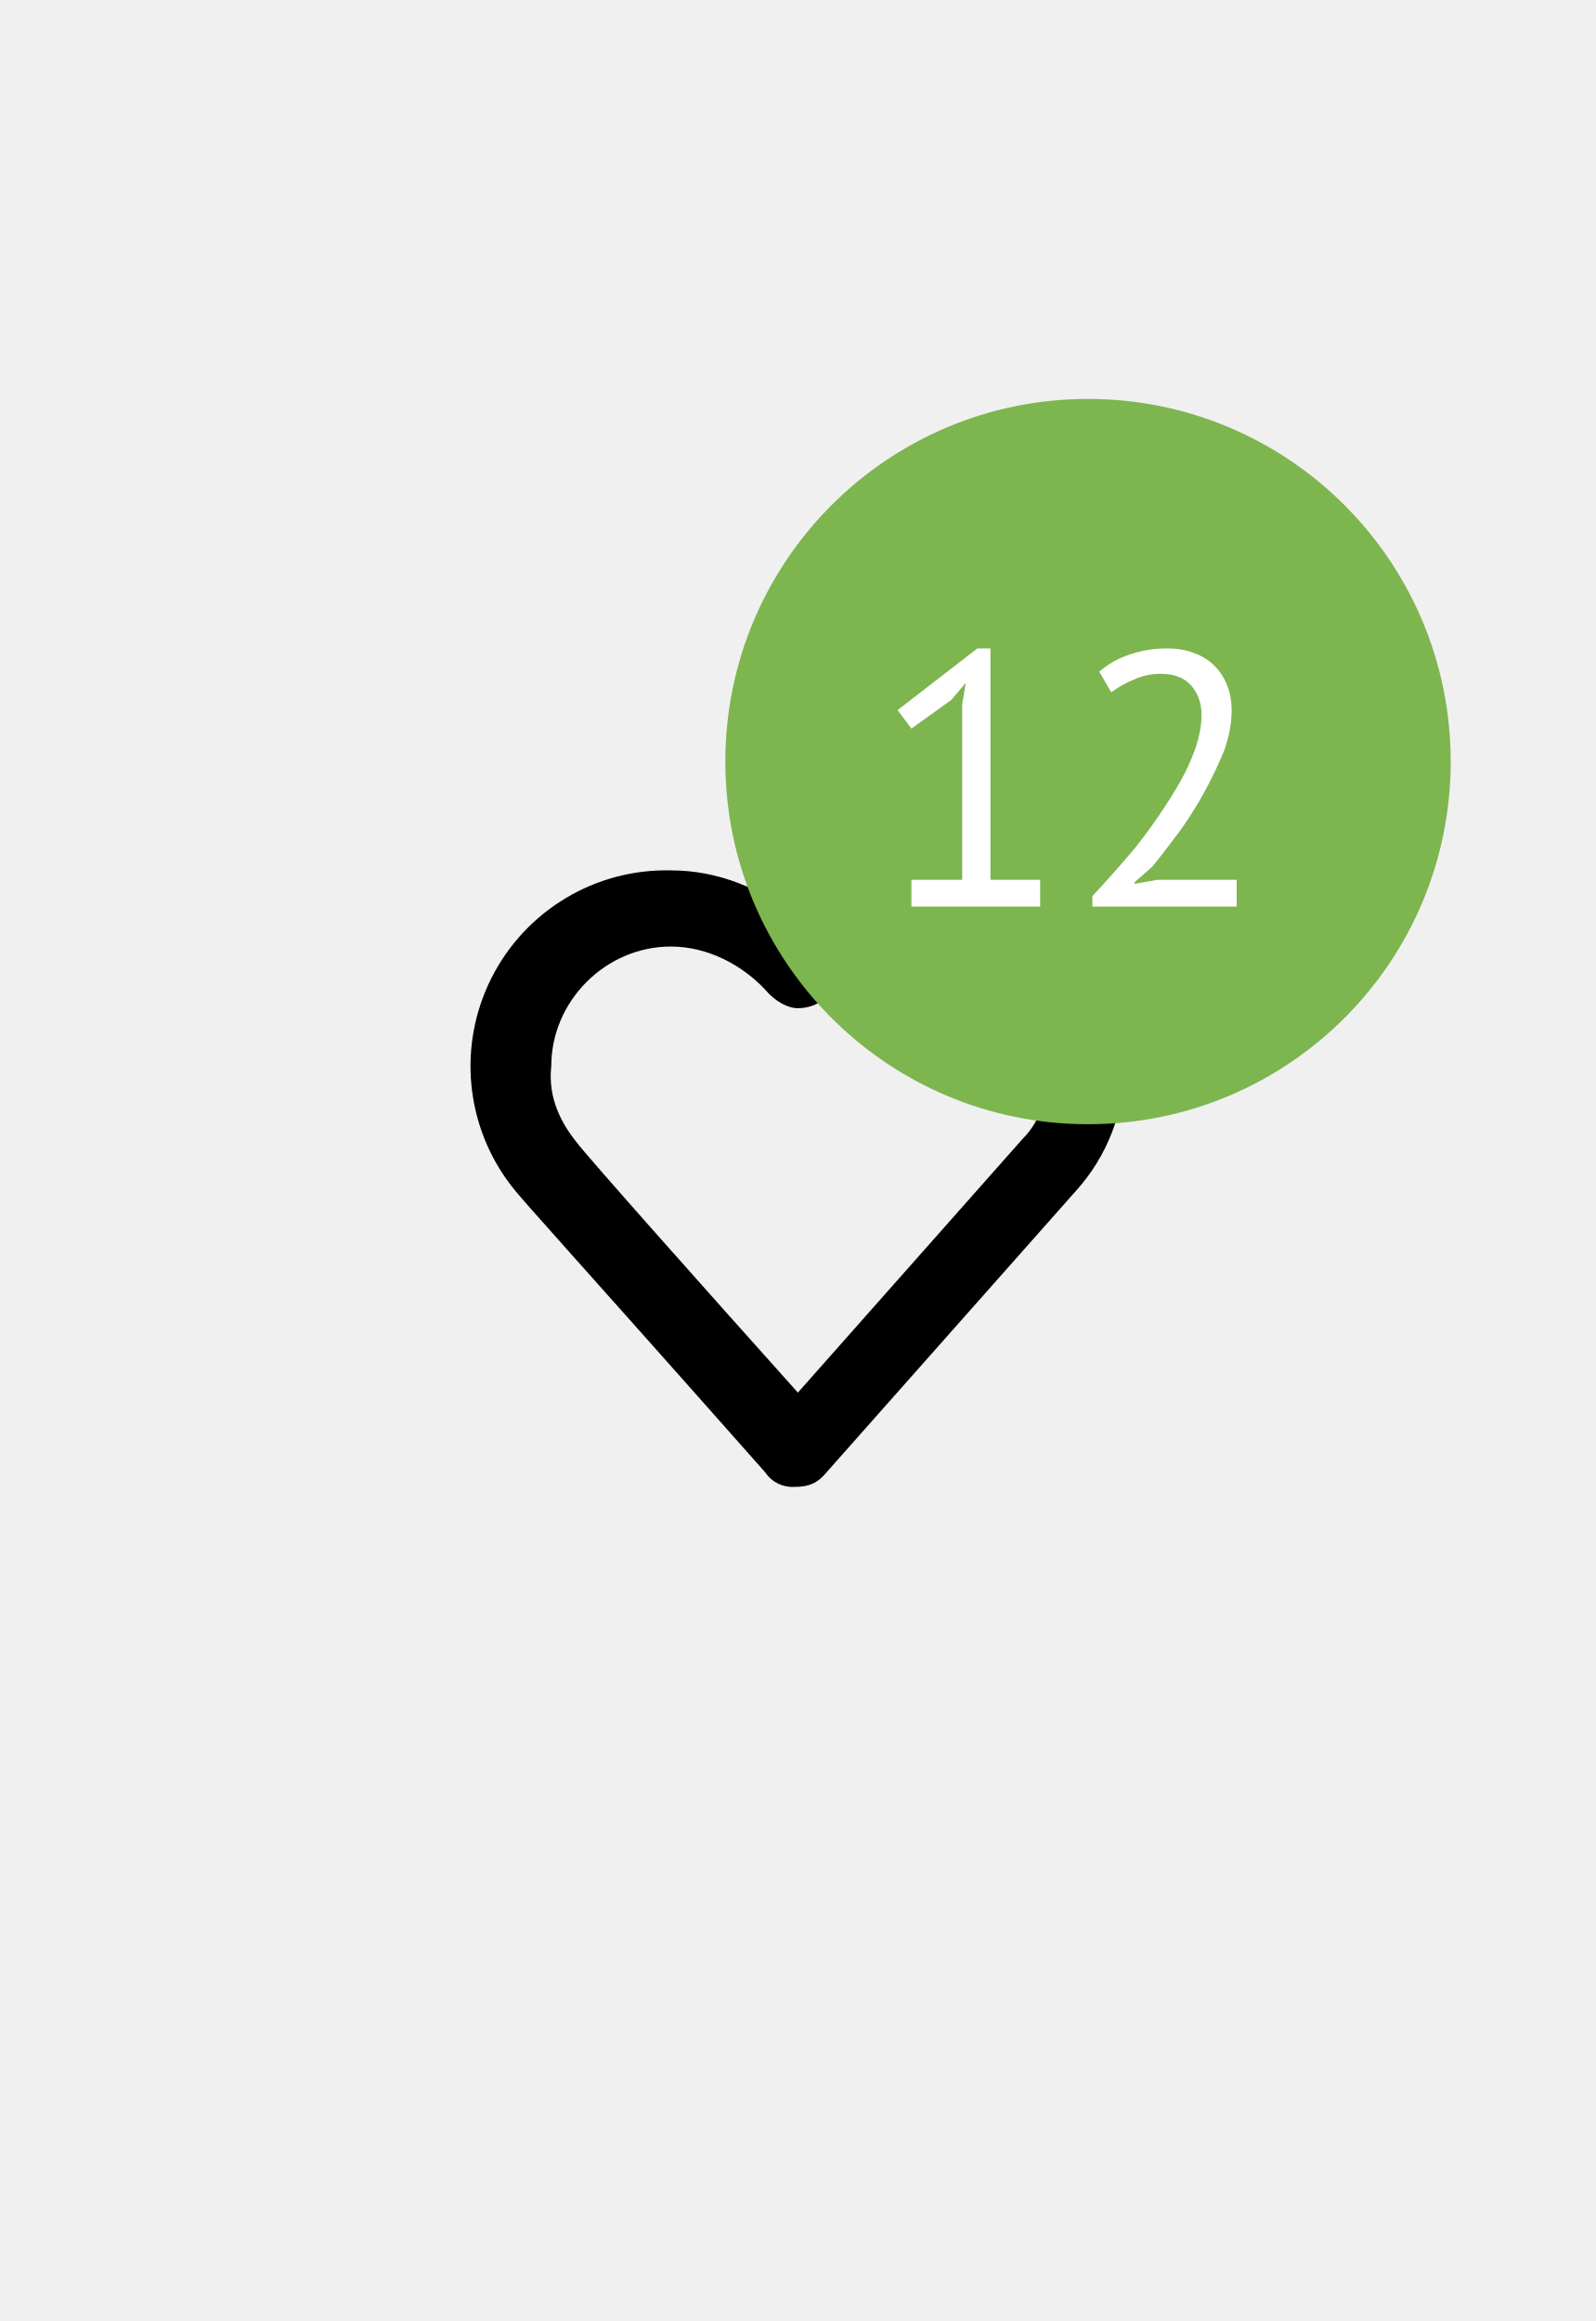
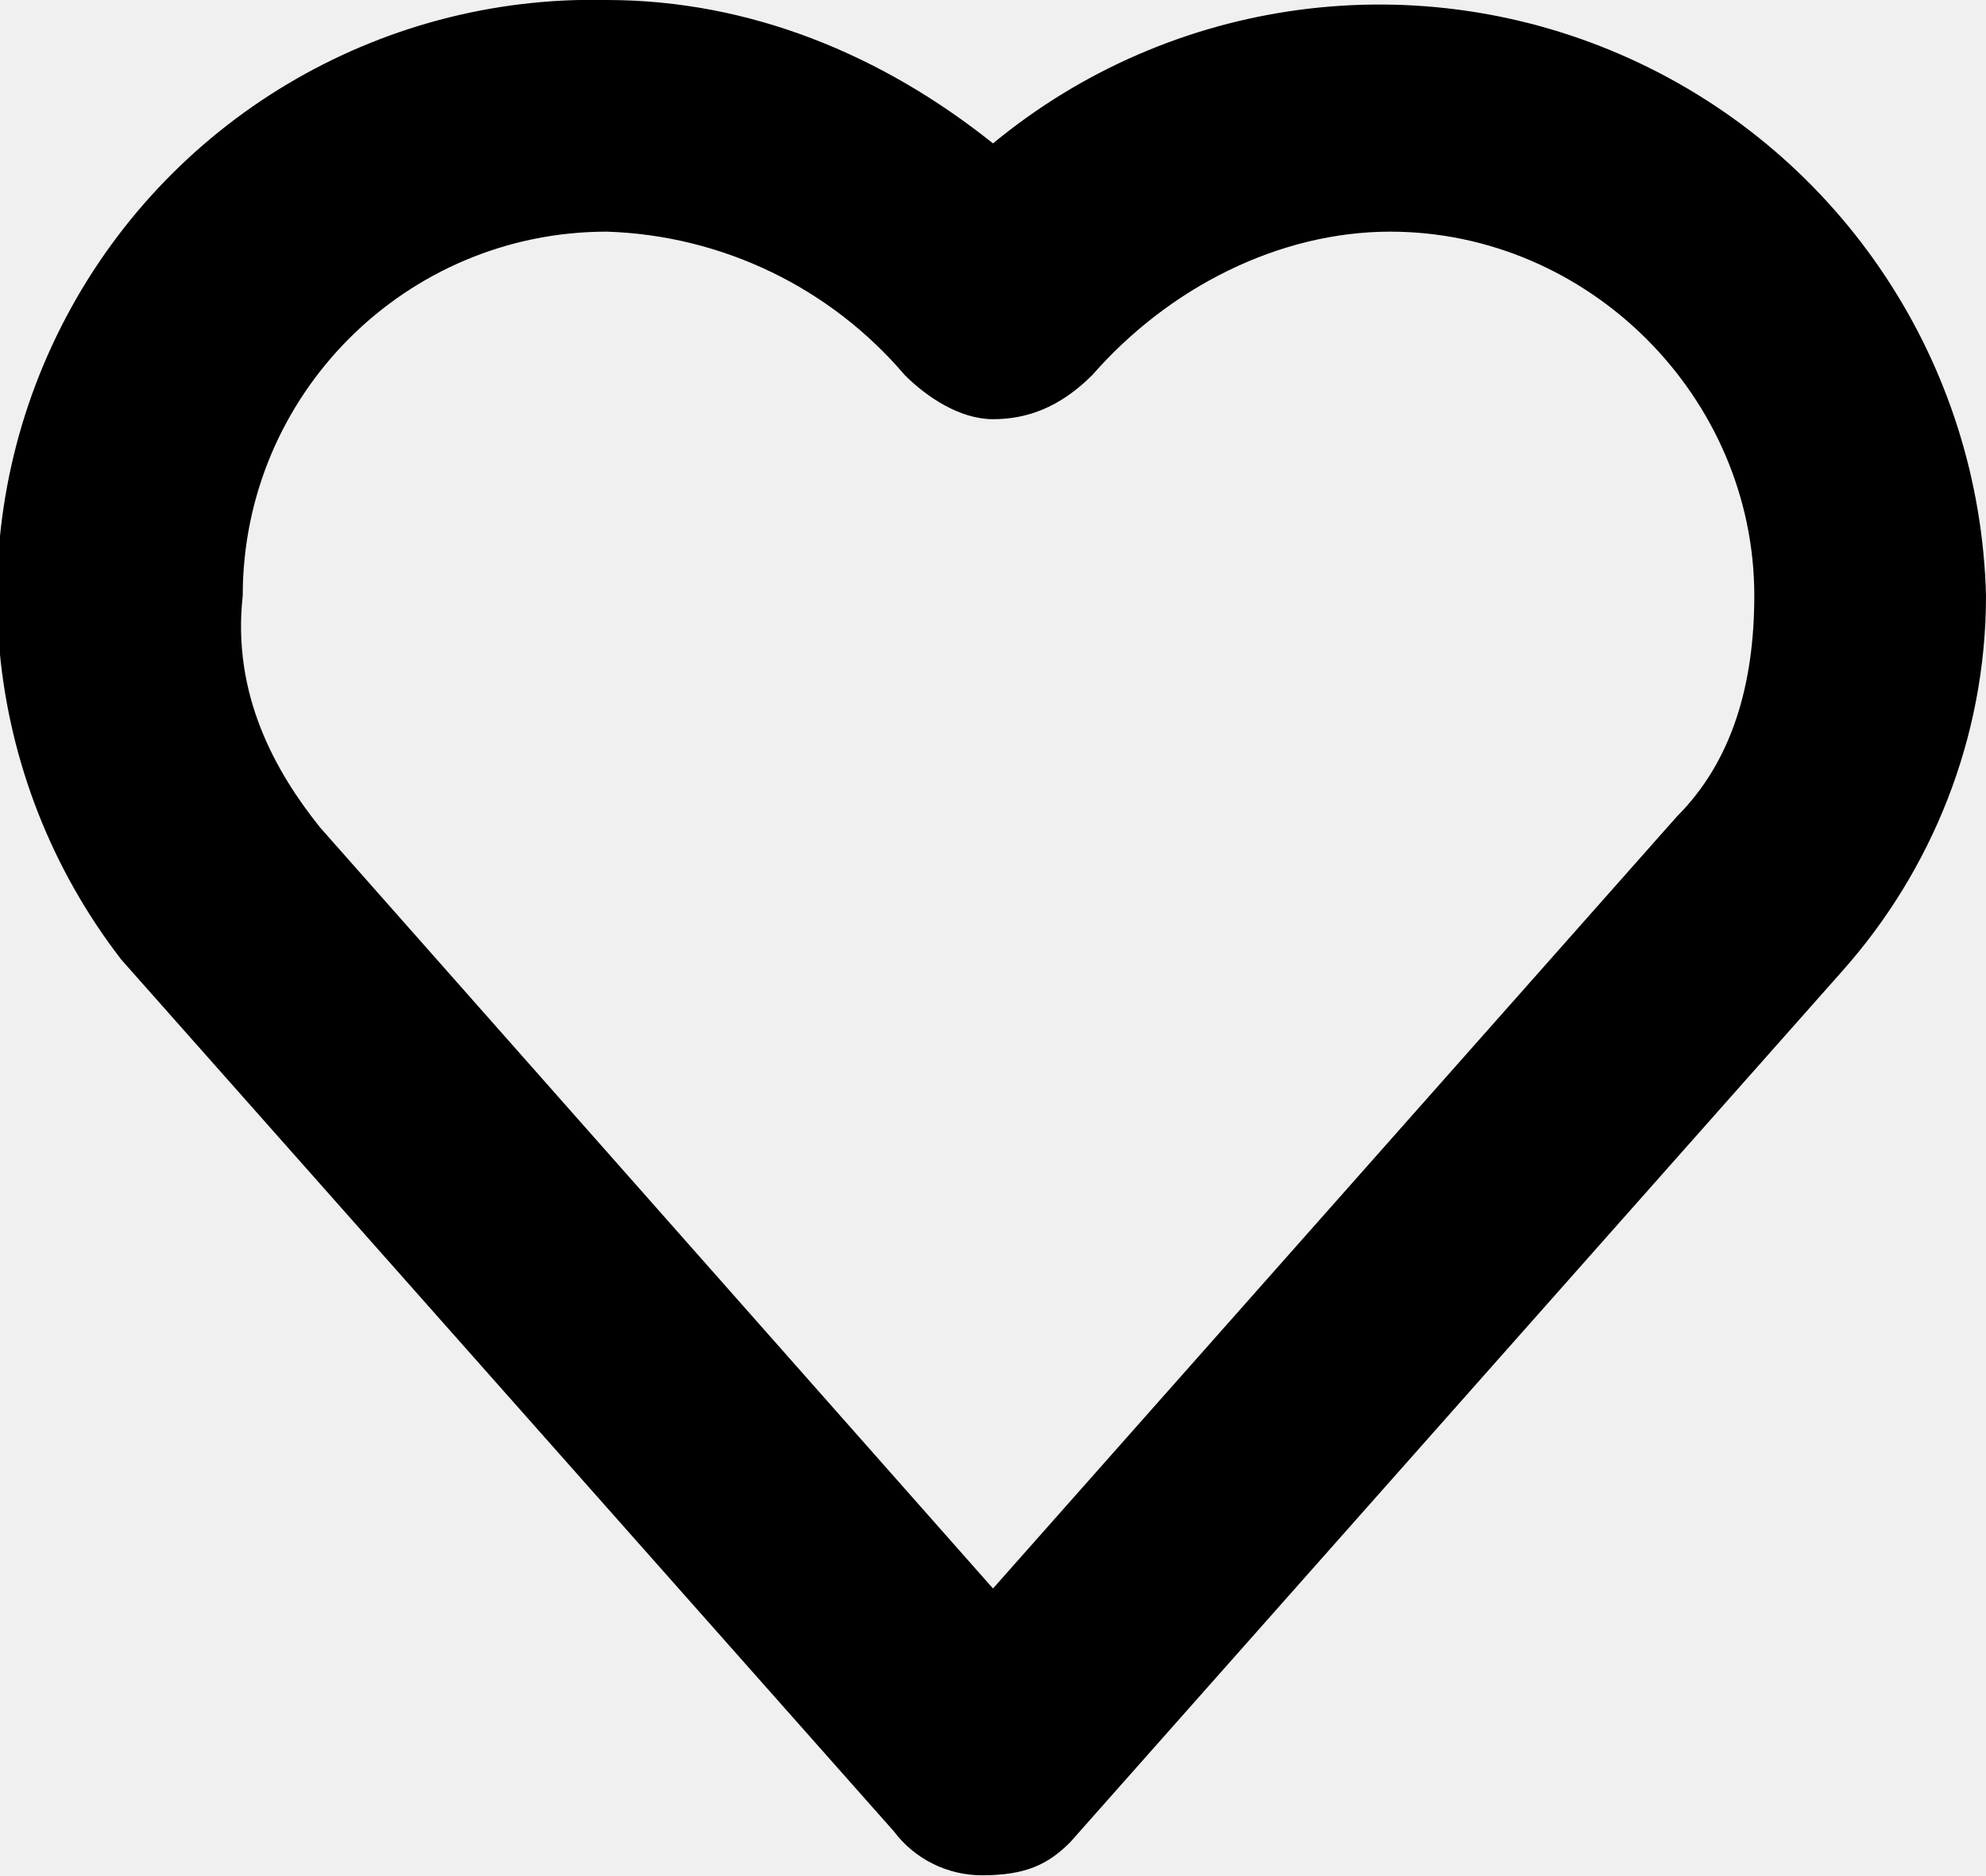
- <svg xmlns="http://www.w3.org/2000/svg" width="44" height="64" fill="none">
-   <path fill="#000" d="M21.9 41a.9.9 0 0 1-.8-.4c-5.4-6.1-6.7-7.5-7-7.9a5.4 5.4 0 0 1 4.4-8.7c1.3 0 2.5.5 3.5 1.3a5.46 5.46 0 0 1 9 4.1c0 1.3-.5 2.5-1.3 3.4l-7 7.9c-.2.2-.4.3-.8.3Zm-6-9.5c.3.4 3.5 4 6.1 6.9l6.2-7c.5-.5.7-1.2.7-2 0-1.8-1.5-3.3-3.3-3.3-1 0-2 .5-2.7 1.3-.3.3-.6.4-.9.4-.3 0-.6-.2-.8-.4-.7-.8-1.7-1.3-2.7-1.3-1.8 0-3.3 1.5-3.3 3.3-.1.9.3 1.6.7 2.1-.1 0-.1 0 0 0Z" />
-   <rect width="20" height="20" x="20" y="11" fill="#7DB54F" rx="10" />
-   <path fill="#fff" d="M25.13 24.26h1.4v-4.84l.1-.59-.4.47-1.1.79-.38-.51 2.2-1.7h.36v6.38h1.37V25h-3.55v-.74Zm8.83-4.67c0 .35-.07.72-.2 1.09a10.88 10.88 0 0 1-1.21 2.21c-.26.35-.52.69-.78 1.01l-.49.43v.04l.64-.11h2.18V25h-3.98v-.29a33.15 33.15 0 0 0 1.17-1.32 15.09 15.09 0 0 0 1.25-1.83c.18-.32.32-.64.43-.95.1-.31.16-.61.16-.89 0-.33-.1-.6-.28-.81-.19-.22-.47-.33-.85-.33-.25 0-.5.05-.74.16-.24.1-.45.22-.62.35l-.33-.57c.23-.2.51-.36.83-.47.32-.11.66-.17 1.03-.17.29 0 .54.04.76.13a1.5 1.5 0 0 1 .91.9c.08.2.12.43.12.68Z" />
+ <svg xmlns="http://www.w3.org/2000/svg" width="18" height="17" fill="none">
+   <path fill="#000" d="M8.9 17a1 1 0 0 1-.8-.4l-7-7.9A5.4 5.4 0 0 1 5.5 0C6.8 0 8 .5 9 1.3a5.5 5.5 0 0 1 9 4.1c0 1.3-.5 2.5-1.3 3.4l-7 7.9c-.2.2-.4.3-.8.3Zm-6-9.5L9 14.4l6.2-7c.5-.5.7-1.2.7-2 0-1.8-1.5-3.3-3.3-3.3-1 0-2 .5-2.7 1.3-.3.3-.6.4-.9.4-.3 0-.6-.2-.8-.4a3.7 3.7 0 0 0-2.7-1.3 3.3 3.3 0 0 0-3.3 3.3c-.1.9.3 1.6.7 2.1-.1 0-.1 0 0 0Z" />
</svg>
